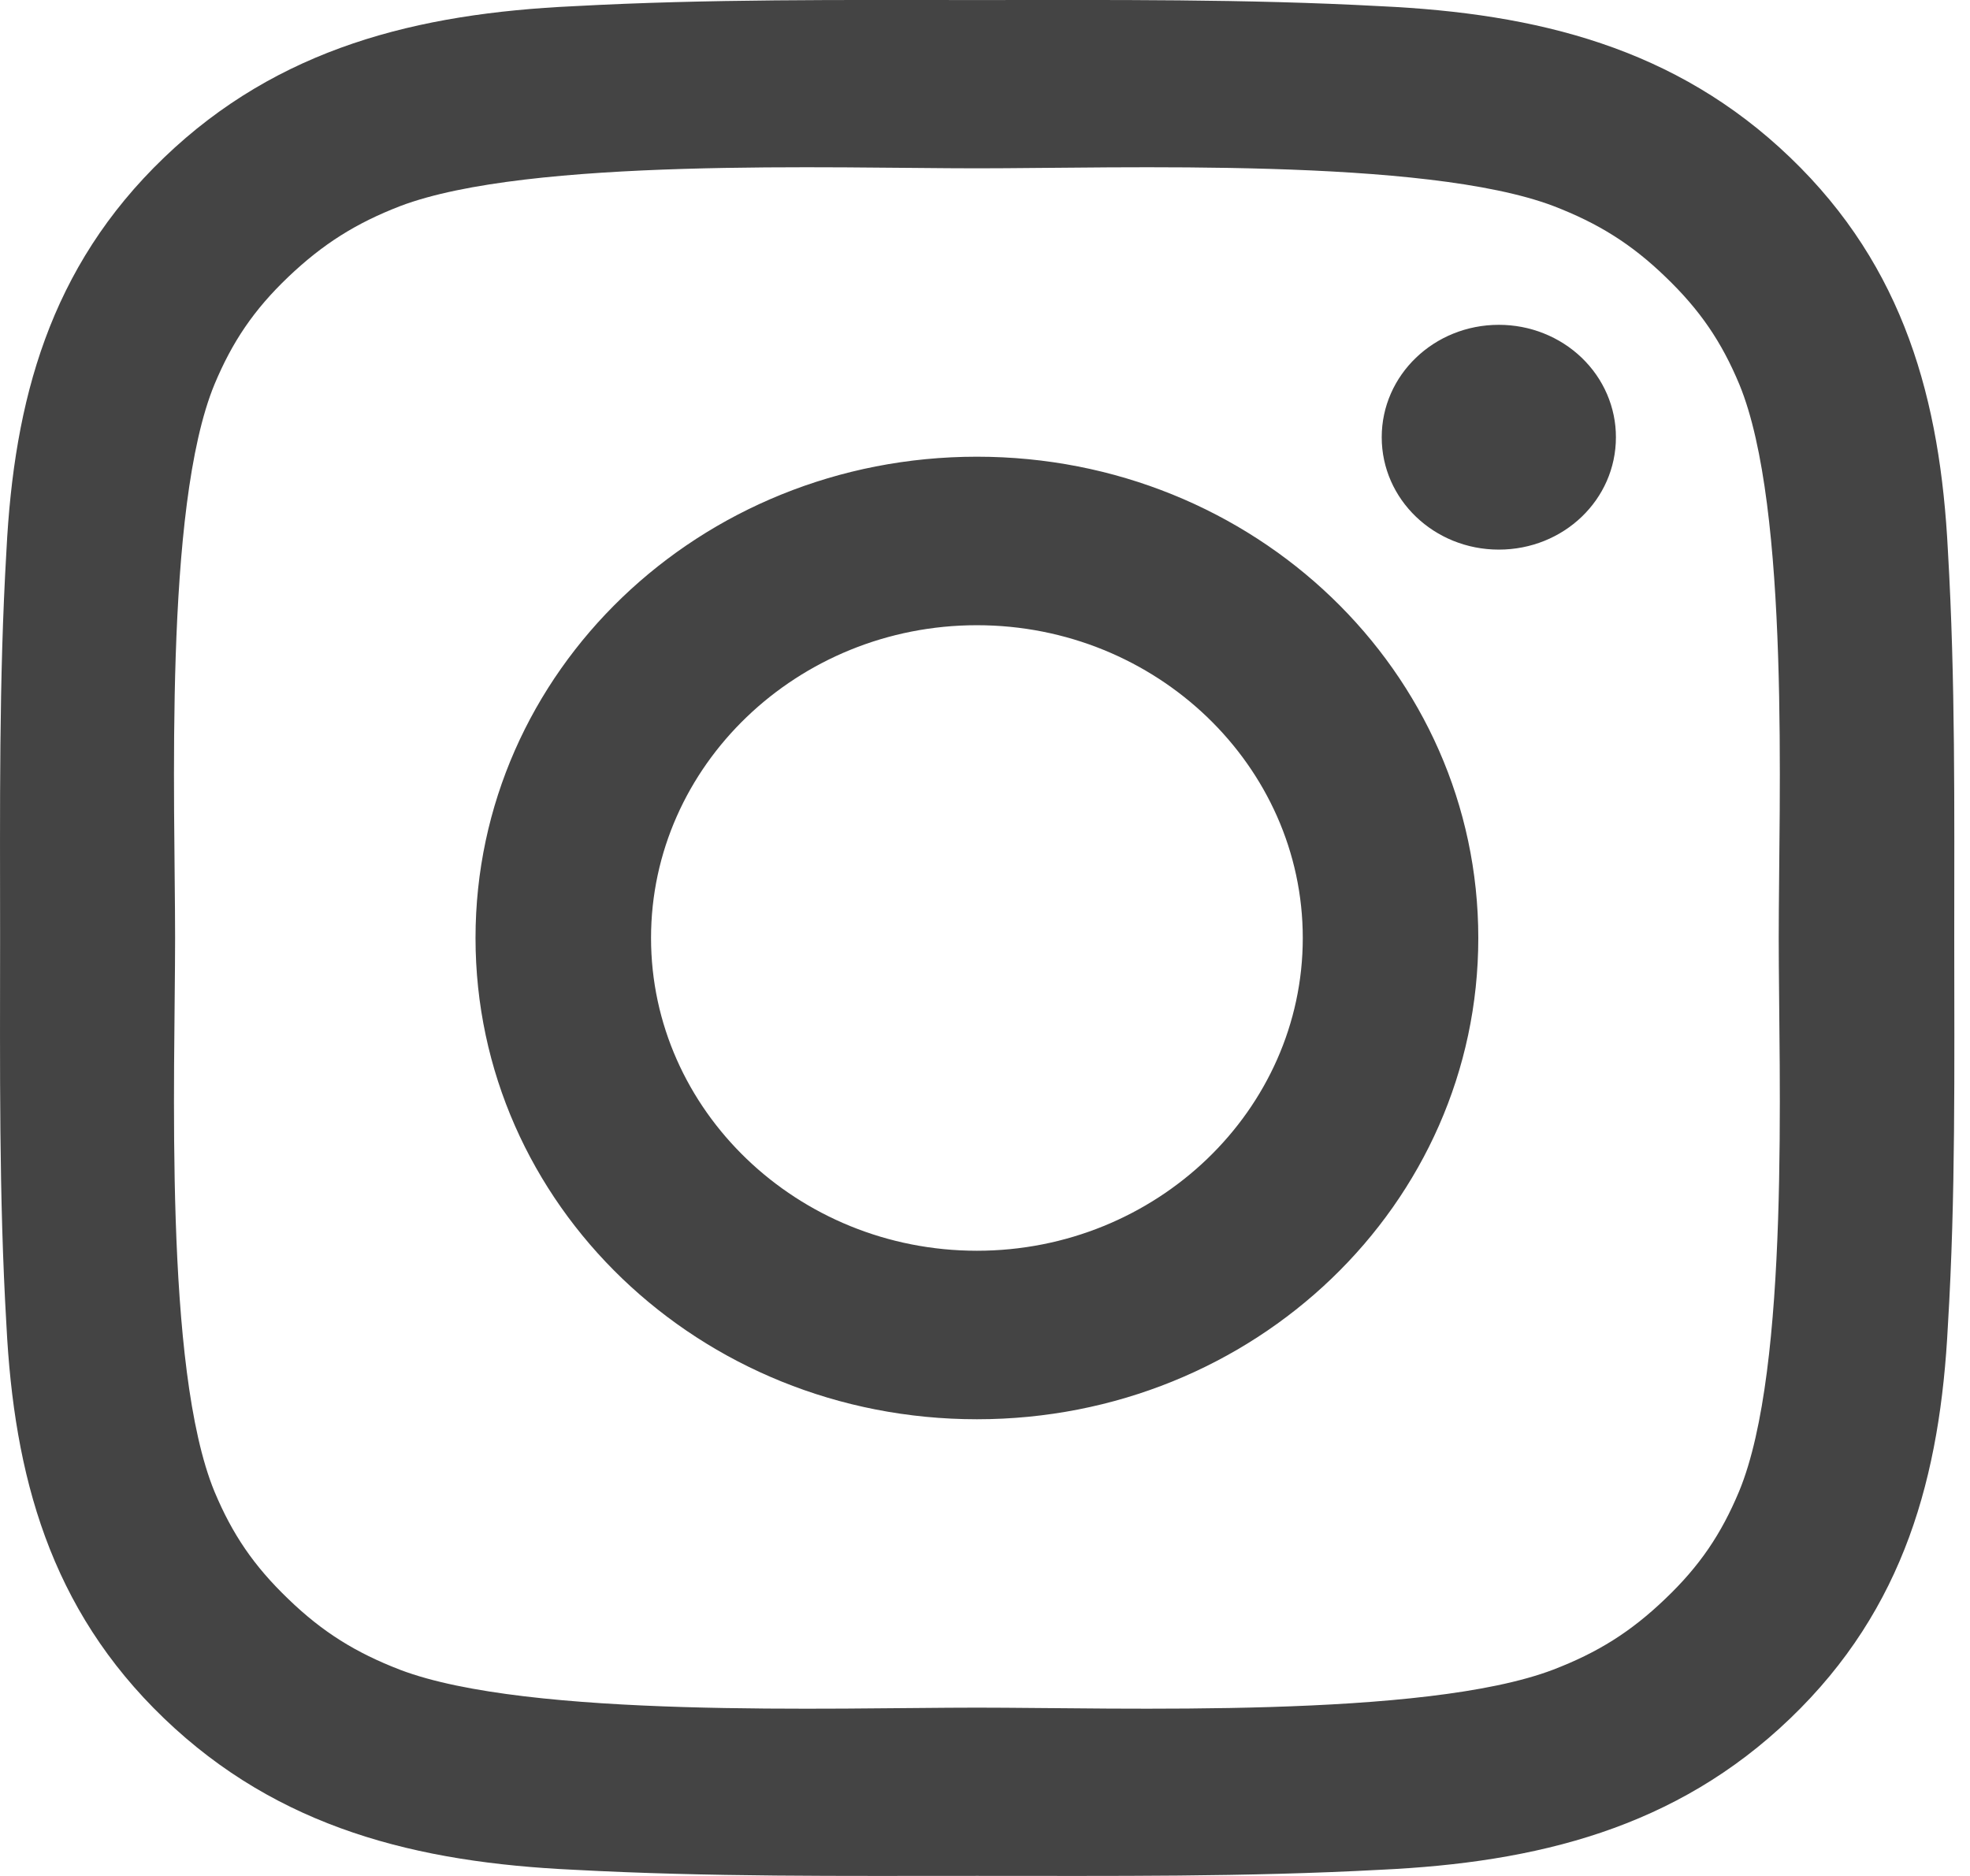
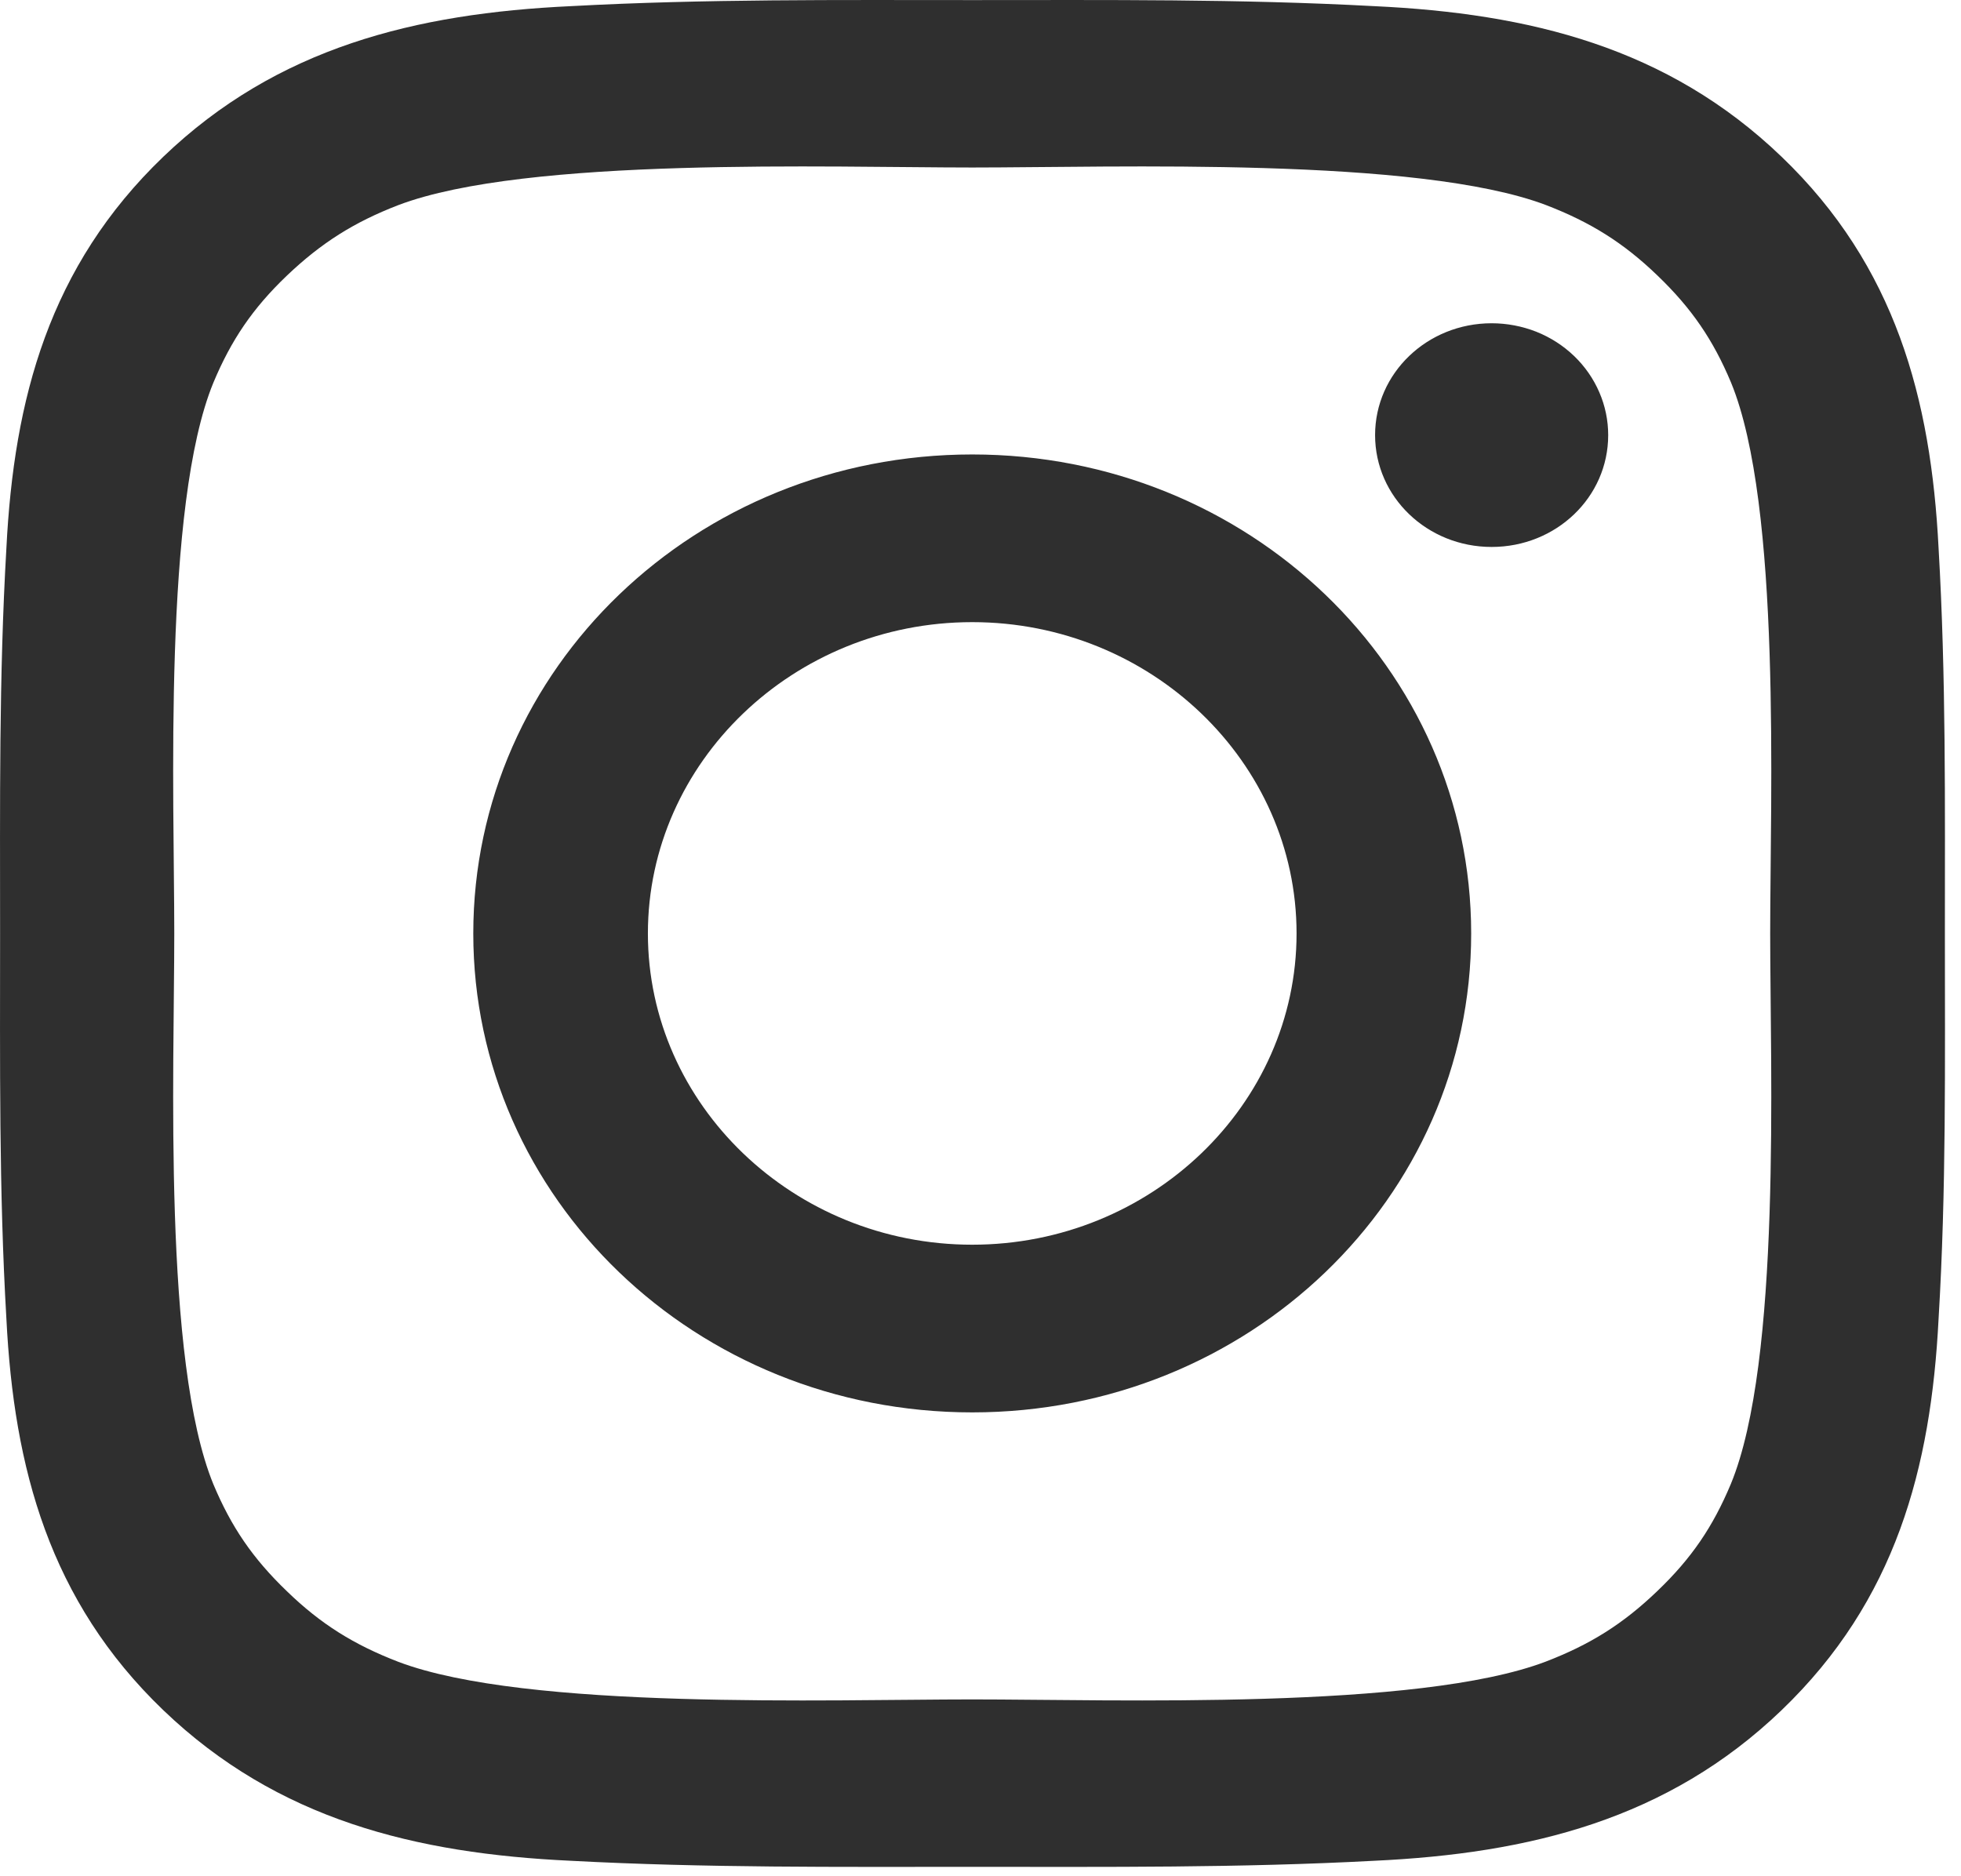
- <svg xmlns="http://www.w3.org/2000/svg" width="42" height="40" viewBox="0 0 42 40" fill="none">
-   <path d="M20.828 9.738C14.912 9.738 10.138 14.321 10.138 20C10.138 25.679 14.912 30.262 20.828 30.262C26.743 30.262 31.517 25.679 31.517 20C31.517 14.321 26.743 9.738 20.828 9.738ZM20.828 26.669C17.002 26.669 13.88 23.672 13.88 20C13.88 16.328 17.002 13.331 20.828 13.331C24.653 13.331 27.775 16.328 27.775 20C27.775 23.672 24.653 26.669 20.828 26.669ZM31.955 6.926C30.574 6.926 29.458 7.997 29.458 9.323C29.458 10.649 30.574 11.719 31.955 11.719C33.336 11.719 34.451 10.654 34.451 9.323C34.452 9.008 34.387 8.696 34.262 8.405C34.137 8.114 33.953 7.85 33.721 7.627C33.489 7.405 33.214 7.228 32.911 7.108C32.608 6.987 32.283 6.926 31.955 6.926ZM41.664 20C41.664 17.238 41.69 14.501 41.529 11.744C41.367 8.542 40.606 5.7 38.167 3.359C35.723 1.012 32.768 0.287 29.432 0.132C26.555 -0.024 23.705 0.001 20.833 0.001C17.956 0.001 15.105 -0.024 12.233 0.132C8.898 0.287 5.938 1.017 3.499 3.359C1.054 5.705 0.299 8.542 0.137 11.744C-0.025 14.506 0.002 17.243 0.002 20C0.002 22.757 -0.025 25.499 0.137 28.256C0.299 31.458 1.06 34.3 3.499 36.641C5.943 38.988 8.898 39.713 12.233 39.868C15.11 40.023 17.961 39.998 20.833 39.998C23.71 39.998 26.561 40.023 29.432 39.868C32.768 39.713 35.728 38.983 38.167 36.641C40.612 34.295 41.367 31.458 41.529 28.256C41.696 25.499 41.664 22.762 41.664 20ZM37.078 31.798C36.697 32.709 36.239 33.389 35.504 34.09C34.769 34.795 34.066 35.235 33.117 35.6C30.376 36.646 23.866 36.411 20.828 36.411C17.789 36.411 11.275 36.646 8.533 35.605C7.585 35.24 6.876 34.8 6.146 34.094C5.411 33.389 4.953 32.714 4.572 31.803C3.488 29.166 3.733 22.917 3.733 20C3.733 17.083 3.488 10.829 4.572 8.197C4.953 7.286 5.411 6.606 6.146 5.905C6.881 5.205 7.585 4.76 8.533 4.394C11.275 3.354 17.789 3.589 20.828 3.589C23.866 3.589 30.381 3.354 33.122 4.394C34.071 4.76 34.78 5.2 35.509 5.905C36.244 6.611 36.703 7.286 37.083 8.197C38.167 10.829 37.922 17.083 37.922 20C37.922 22.917 38.167 29.166 37.078 31.798Z" fill="#444444" />
+ <svg xmlns="http://www.w3.org/2000/svg" width="23" height="22" viewBox="0 0 23 22" fill="none">
+   <path d="M11.403 5.331C8.164 5.331 5.551 7.841 5.551 10.95C5.551 14.059 8.164 16.568 11.403 16.568C14.642 16.568 17.255 14.059 17.255 10.95C17.255 7.841 14.642 5.331 11.403 5.331ZM11.403 14.601C9.309 14.601 7.599 12.96 7.599 10.95C7.599 8.939 9.309 7.298 11.403 7.298C13.497 7.298 15.207 8.939 15.207 10.95C15.207 12.96 13.497 14.601 11.403 14.601ZM17.495 3.792C16.739 3.792 16.128 4.378 16.128 5.104C16.128 5.83 16.739 6.416 17.495 6.416C18.251 6.416 18.862 5.833 18.862 5.104C18.862 4.932 18.827 4.761 18.758 4.602C18.689 4.442 18.589 4.298 18.462 4.176C18.335 4.054 18.184 3.957 18.018 3.891C17.852 3.826 17.674 3.792 17.495 3.792ZM22.811 10.95C22.811 9.438 22.825 7.939 22.737 6.43C22.648 4.677 22.232 3.121 20.896 1.839C19.558 0.554 17.94 0.157 16.114 0.072C14.539 -0.013 12.978 0.001 11.406 0.001C9.831 0.001 8.27 -0.013 6.698 0.072C4.872 0.157 3.251 0.557 1.915 1.839C0.577 3.124 0.163 4.677 0.075 6.43C-0.013 7.942 0.001 9.44 0.001 10.95C0.001 12.459 -0.013 13.96 0.075 15.47C0.163 17.223 0.58 18.779 1.915 20.061C3.254 21.345 4.872 21.743 6.698 21.828C8.273 21.912 9.834 21.899 11.406 21.899C12.981 21.899 14.542 21.912 16.114 21.828C17.94 21.743 19.561 21.343 20.896 20.061C22.234 18.776 22.648 17.223 22.737 15.47C22.828 13.96 22.811 12.462 22.811 10.95ZM20.3 17.409C20.091 17.908 19.84 18.28 19.438 18.664C19.036 19.05 18.651 19.291 18.131 19.491C16.63 20.063 13.066 19.935 11.403 19.935C9.739 19.935 6.173 20.063 4.672 19.494C4.153 19.294 3.764 19.053 3.365 18.666C2.963 18.28 2.712 17.91 2.503 17.412C1.91 15.968 2.044 12.547 2.044 10.95C2.044 9.353 1.91 5.929 2.503 4.488C2.712 3.989 2.963 3.617 3.365 3.233C3.767 2.85 4.153 2.606 4.672 2.406C6.173 1.836 9.739 1.965 11.403 1.965C13.066 1.965 16.633 1.836 18.134 2.406C18.653 2.606 19.041 2.847 19.441 3.233C19.843 3.619 20.094 3.989 20.303 4.488C20.896 5.929 20.762 9.353 20.762 10.95C20.762 12.547 20.896 15.968 20.3 17.409Z" fill="#2F2F2F" />
</svg>
